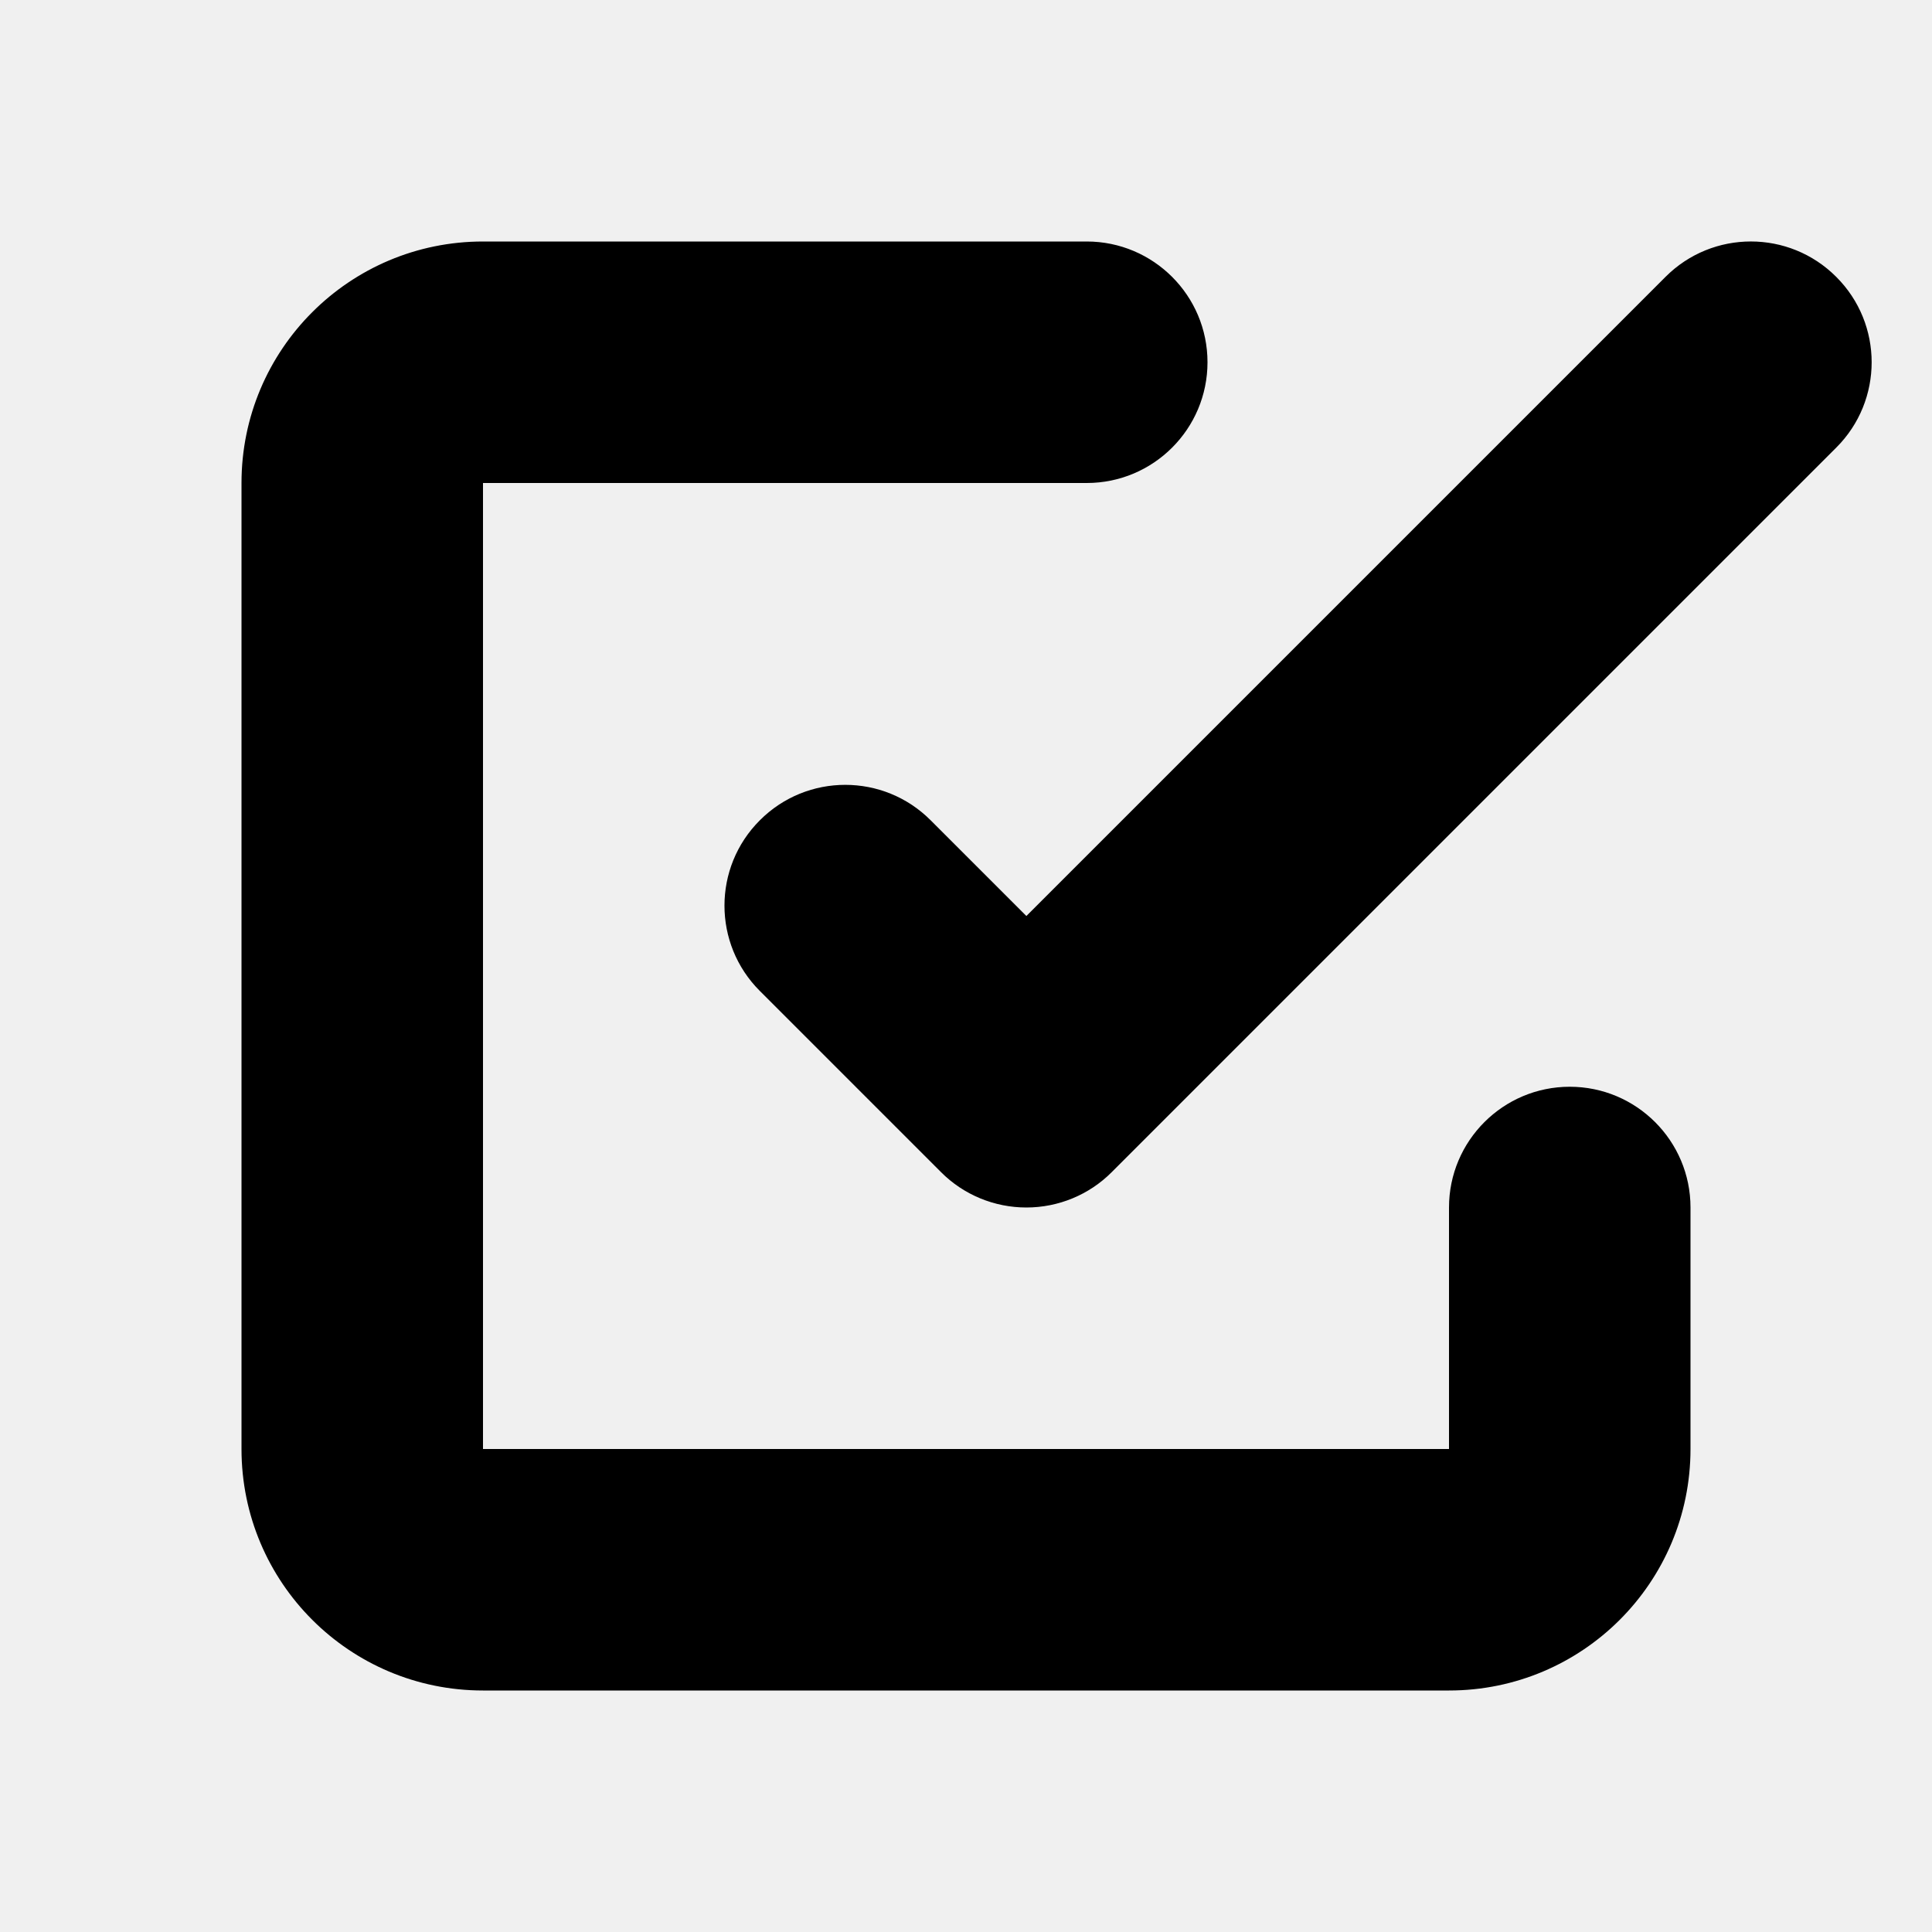
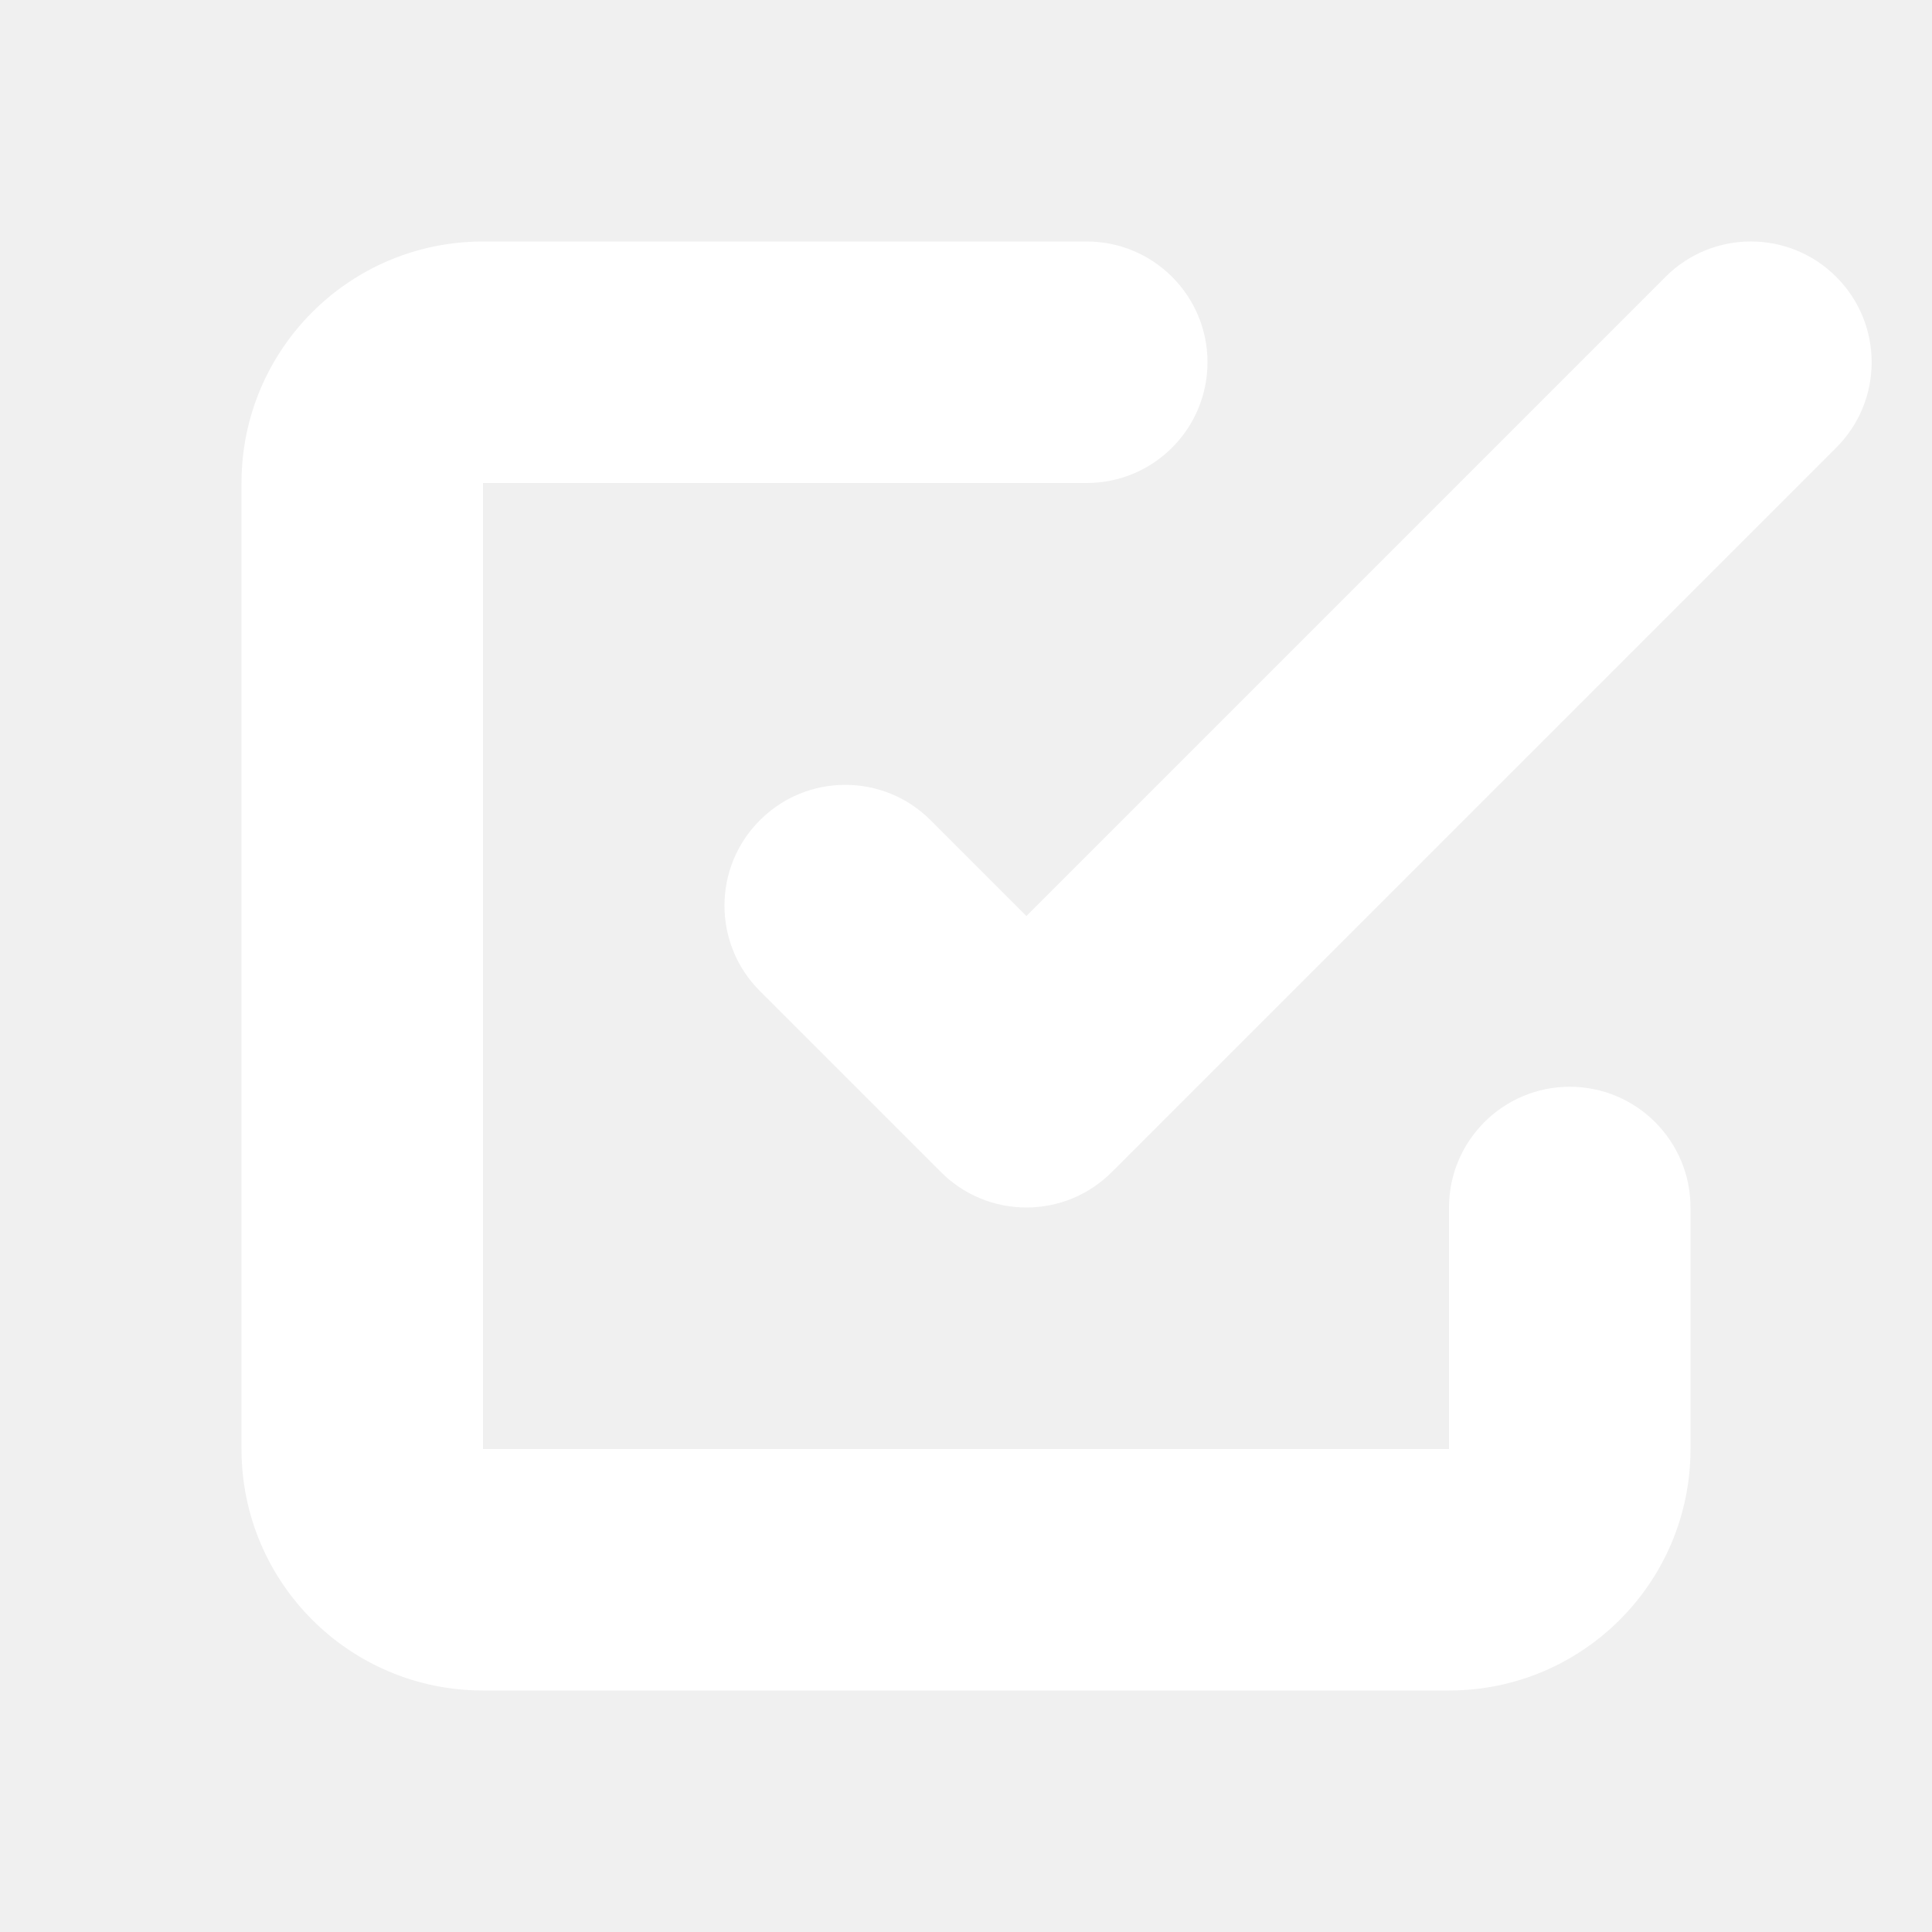
<svg xmlns="http://www.w3.org/2000/svg" width="800px" height="800px" viewBox="0 0 16 16">
-   <path fill="#000000" fill-rule="evenodd" d="M4,4 L9,4 C9.552,4 10,3.552 10,3 C10,2.448 9.552,2 9,2 L4,2 C2.895,2 2,2.895 2,4 L2,12 C2,13.105 2.895,14 4,14 L12,14 C13.105,14 14,13.105 14,12 L14,10 C14,9.448 13.552,9 13,9 C12.448,9 12,9.448 12,10 L12,12 L4,12 L4,4 Z M15.207,2.293 C14.817,1.902 14.183,1.902 13.793,2.293 L8.5,7.586 L7.707,6.793 C7.317,6.402 6.683,6.402 6.293,6.793 C5.902,7.183 5.902,7.817 6.293,8.207 L7.793,9.707 C7.98,9.895 8.235,10 8.5,10 C8.765,10 9.02,9.895 9.207,9.707 L15.207,3.707 C15.598,3.317 15.598,2.683 15.207,2.293 Z" />
+   <path fill="#ffffff" fill-rule="evenodd" d="M4,4 L9,4 C9.552,4 10,3.552 10,3 C10,2.448 9.552,2 9,2 L4,2 C2.895,2 2,2.895 2,4 L2,12 C2,13.105 2.895,14 4,14 L12,14 C13.105,14 14,13.105 14,12 L14,10 C14,9.448 13.552,9 13,9 C12.448,9 12,9.448 12,10 L12,12 L4,12 L4,4 Z M15.207,2.293 C14.817,1.902 14.183,1.902 13.793,2.293 L8.5,7.586 L7.707,6.793 C7.317,6.402 6.683,6.402 6.293,6.793 C5.902,7.183 5.902,7.817 6.293,8.207 L7.793,9.707 C7.98,9.895 8.235,10 8.5,10 C8.765,10 9.02,9.895 9.207,9.707 L15.207,3.707 C15.598,3.317 15.598,2.683 15.207,2.293 Z" />
</svg>
